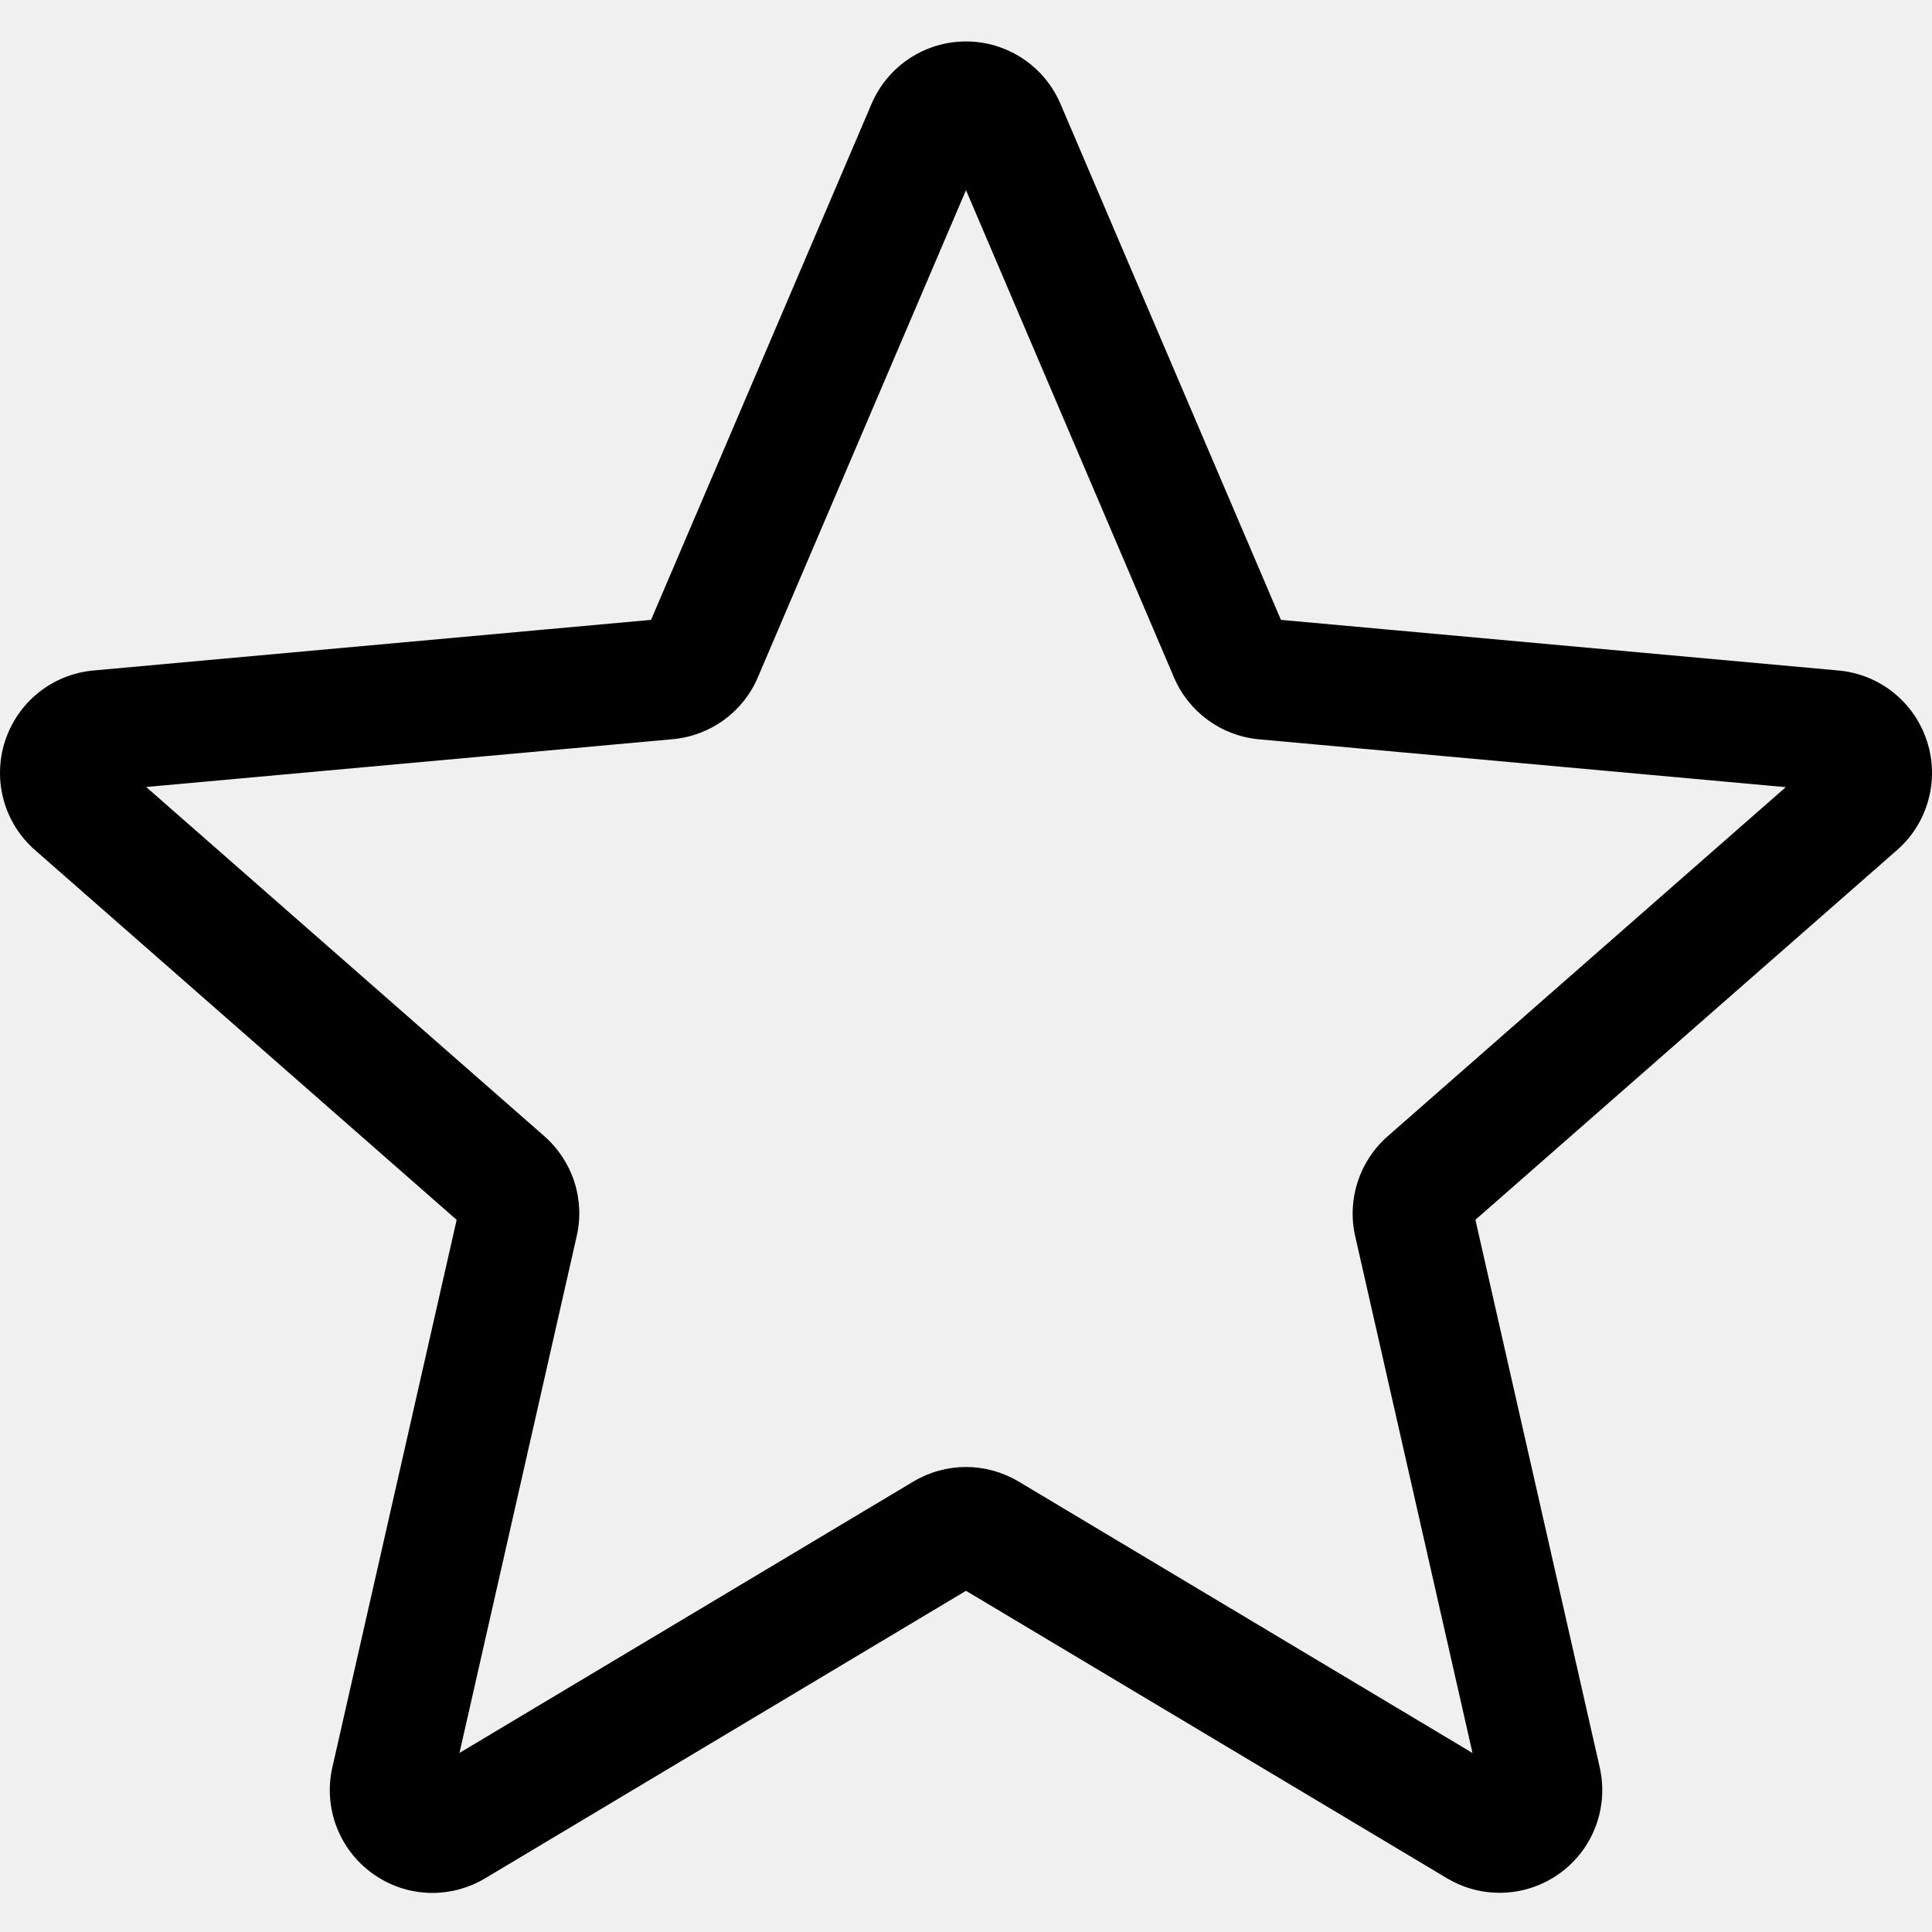
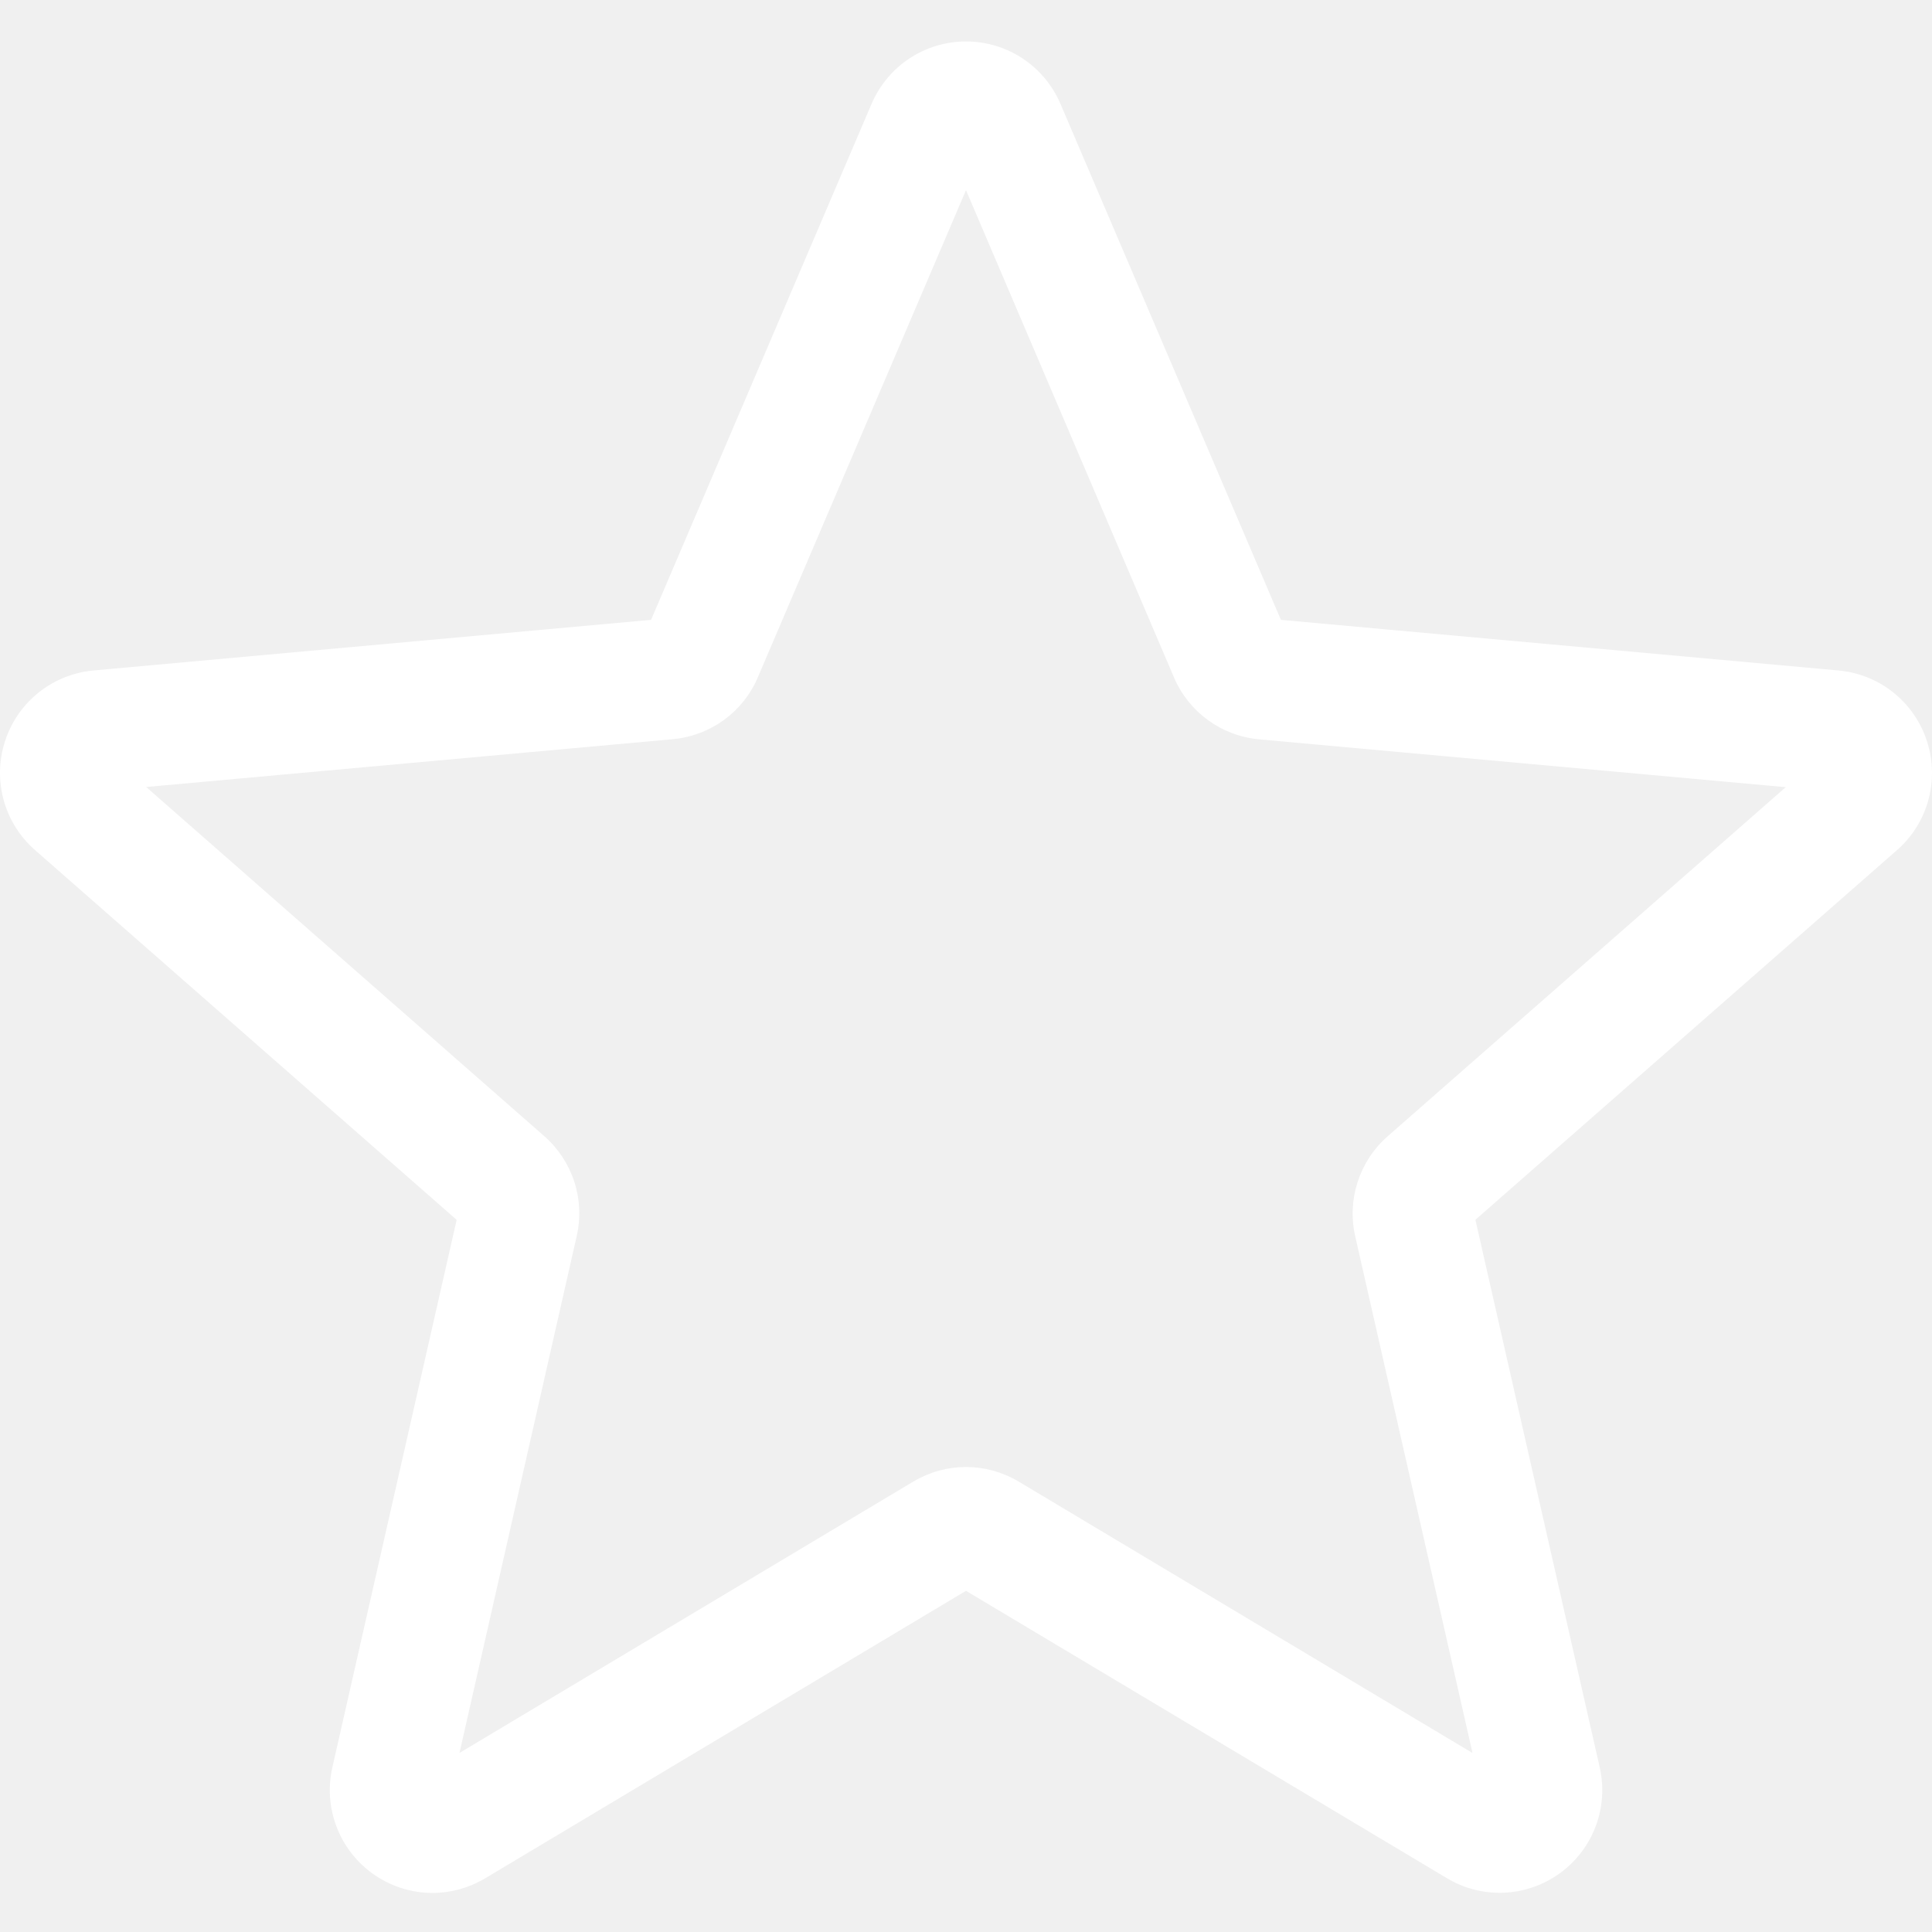
- <svg xmlns="http://www.w3.org/2000/svg" height="511pt" viewBox="0 -10 511.987 511" width="511pt">
+ <svg xmlns="http://www.w3.org/2000/svg" height="511pt" viewBox="0 -10 511.987 511" width="511pt" fill="white">
  <path d="m114.594 491.141c-5.609 0-11.18-1.75-15.934-5.188-8.855-6.418-12.992-17.449-10.582-28.094l32.938-145.09-111.703-97.961c-8.211-7.168-11.348-18.52-7.977-28.906 3.371-10.367 12.543-17.707 23.402-18.711l147.797-13.418 58.434-136.746c4.309-10.047 14.121-16.535 25.023-16.535 10.902 0 20.715 6.488 25.023 16.512l58.434 136.77 147.773 13.418c10.883.98 20.055 8.344 23.426 18.711 3.371 10.367.254 21.738-7.957 28.906l-111.703 97.941 32.938 145.086c2.414 10.668-1.727 21.699-10.578 28.098-8.832 6.398-20.609 6.891-29.91 1.301l-127.445-76.16-127.445 76.203c-4.309 2.559-9.109 3.863-13.953 3.863zm141.398-112.875c4.844 0 9.641 1.301 13.953 3.859l120.277 71.938-31.086-136.941c-2.219-9.746 1.09-19.922 8.621-26.516l105.473-92.5-139.543-12.672c-10.047-.918-18.688-7.234-22.613-16.492l-55.082-129.047-55.148 129.066c-3.883 9.195-12.523 15.512-22.547 16.43l-139.562 12.672 105.469 92.5c7.555 6.613 10.859 16.77 8.621 26.539l-31.062 136.938 120.277-71.914c4.309-2.559 9.109-3.859 13.953-3.859zm-84.586-221.848s0 .023-.023.043zm169.129-.062.023.043c0-.023 0-.023-.023-.043zm0 0" />
</svg>
